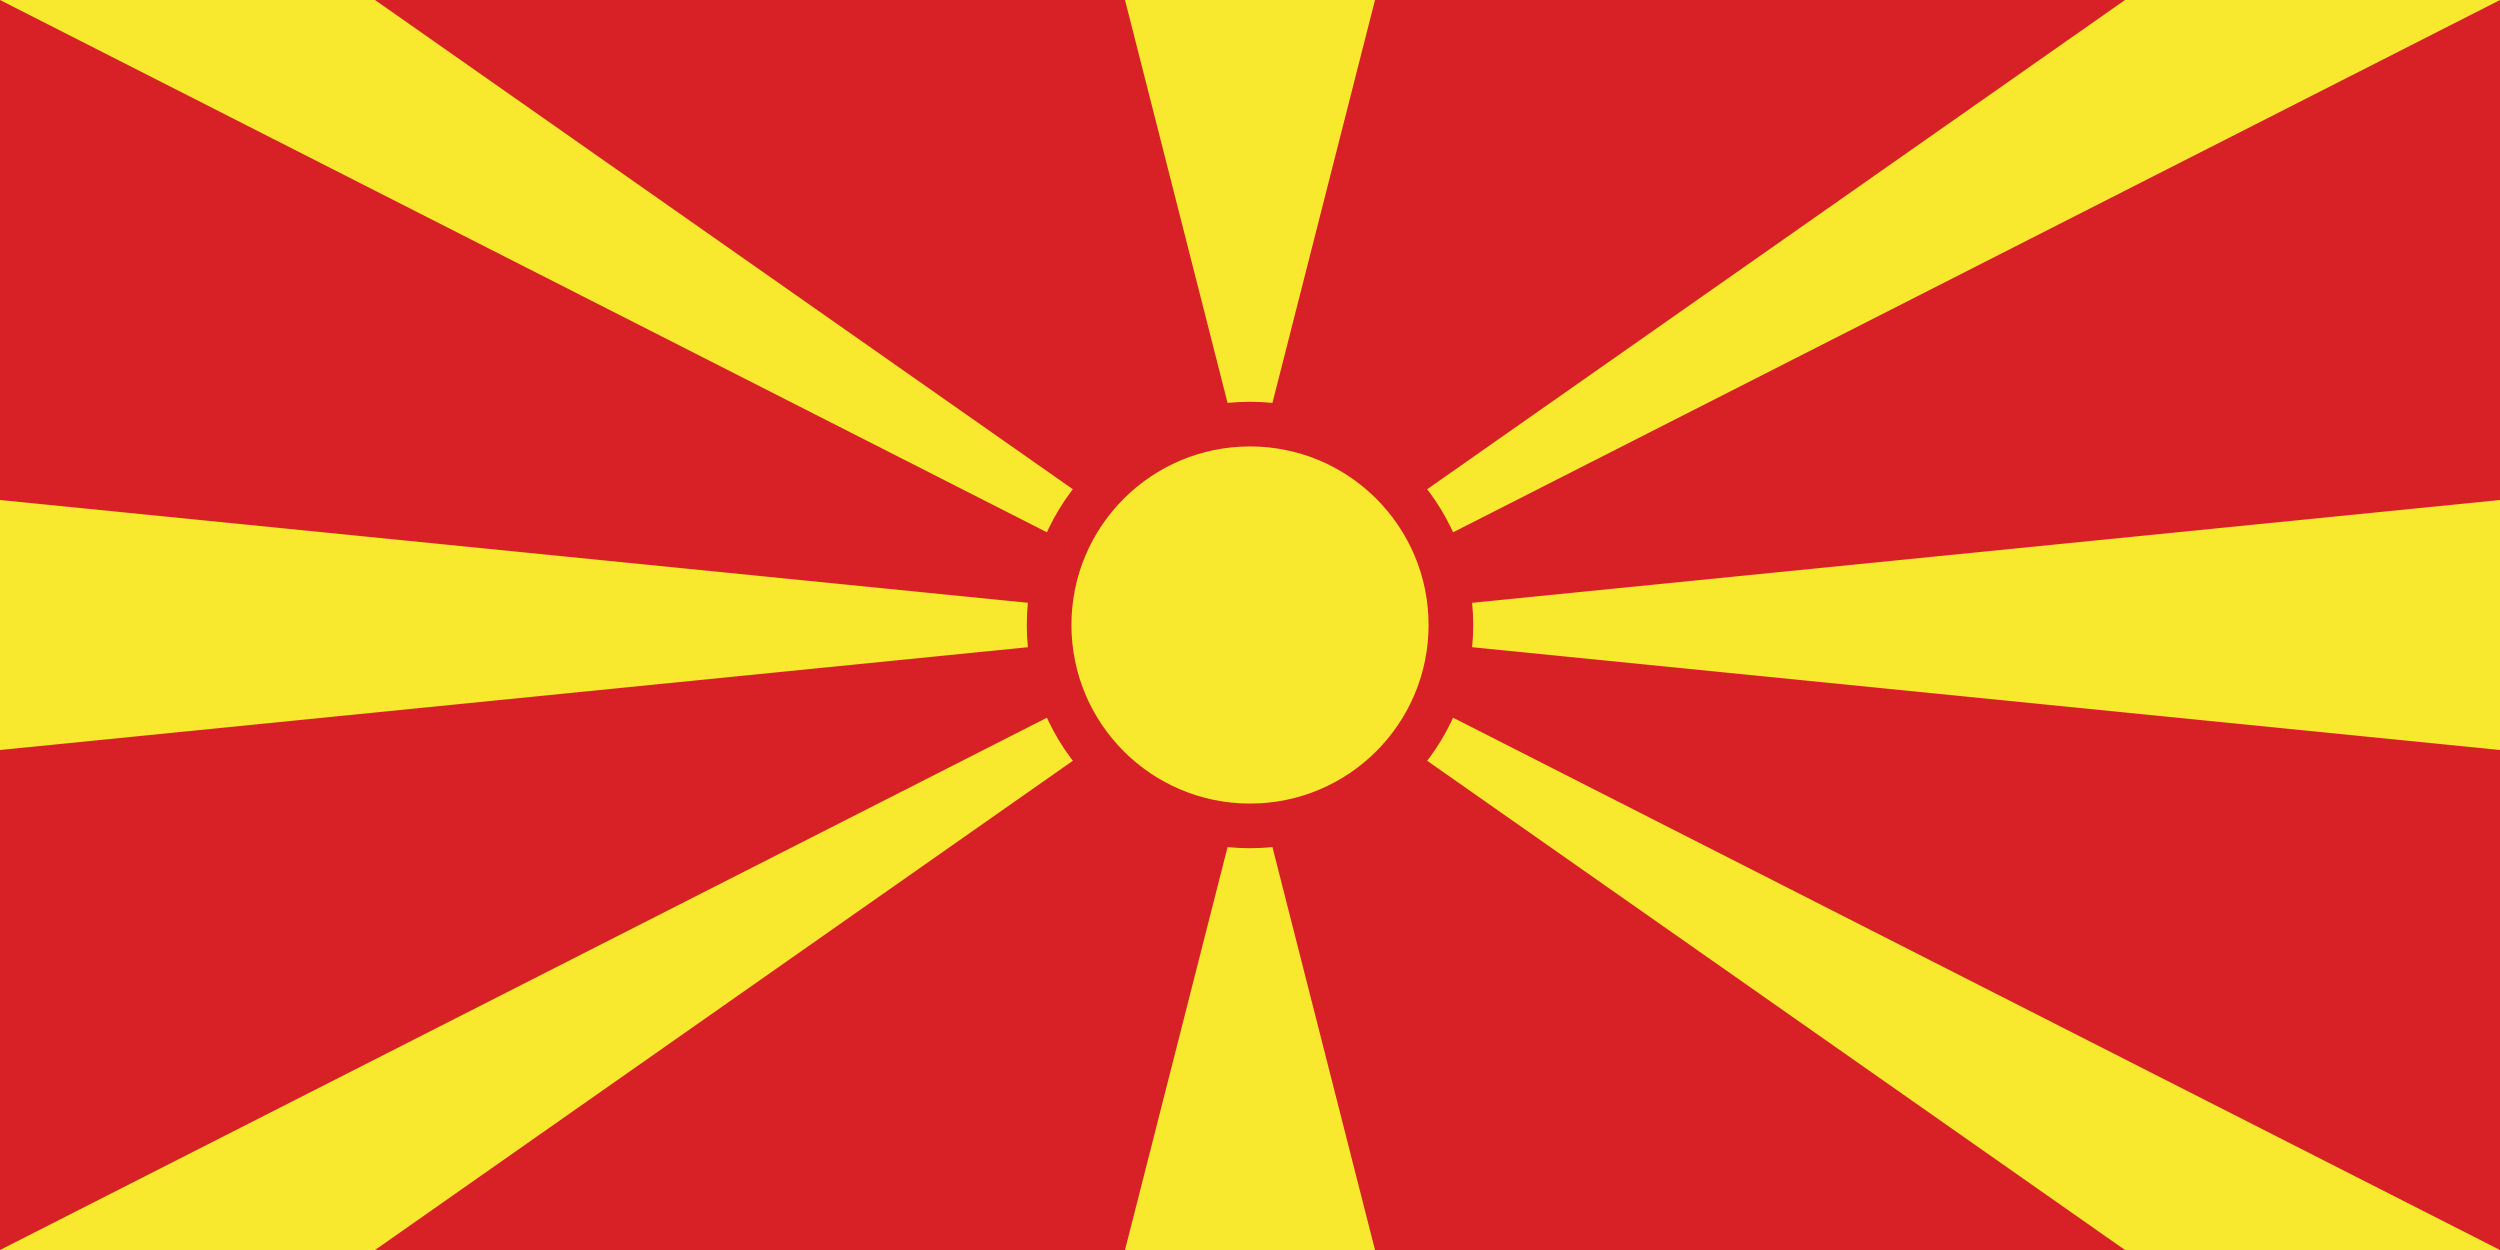
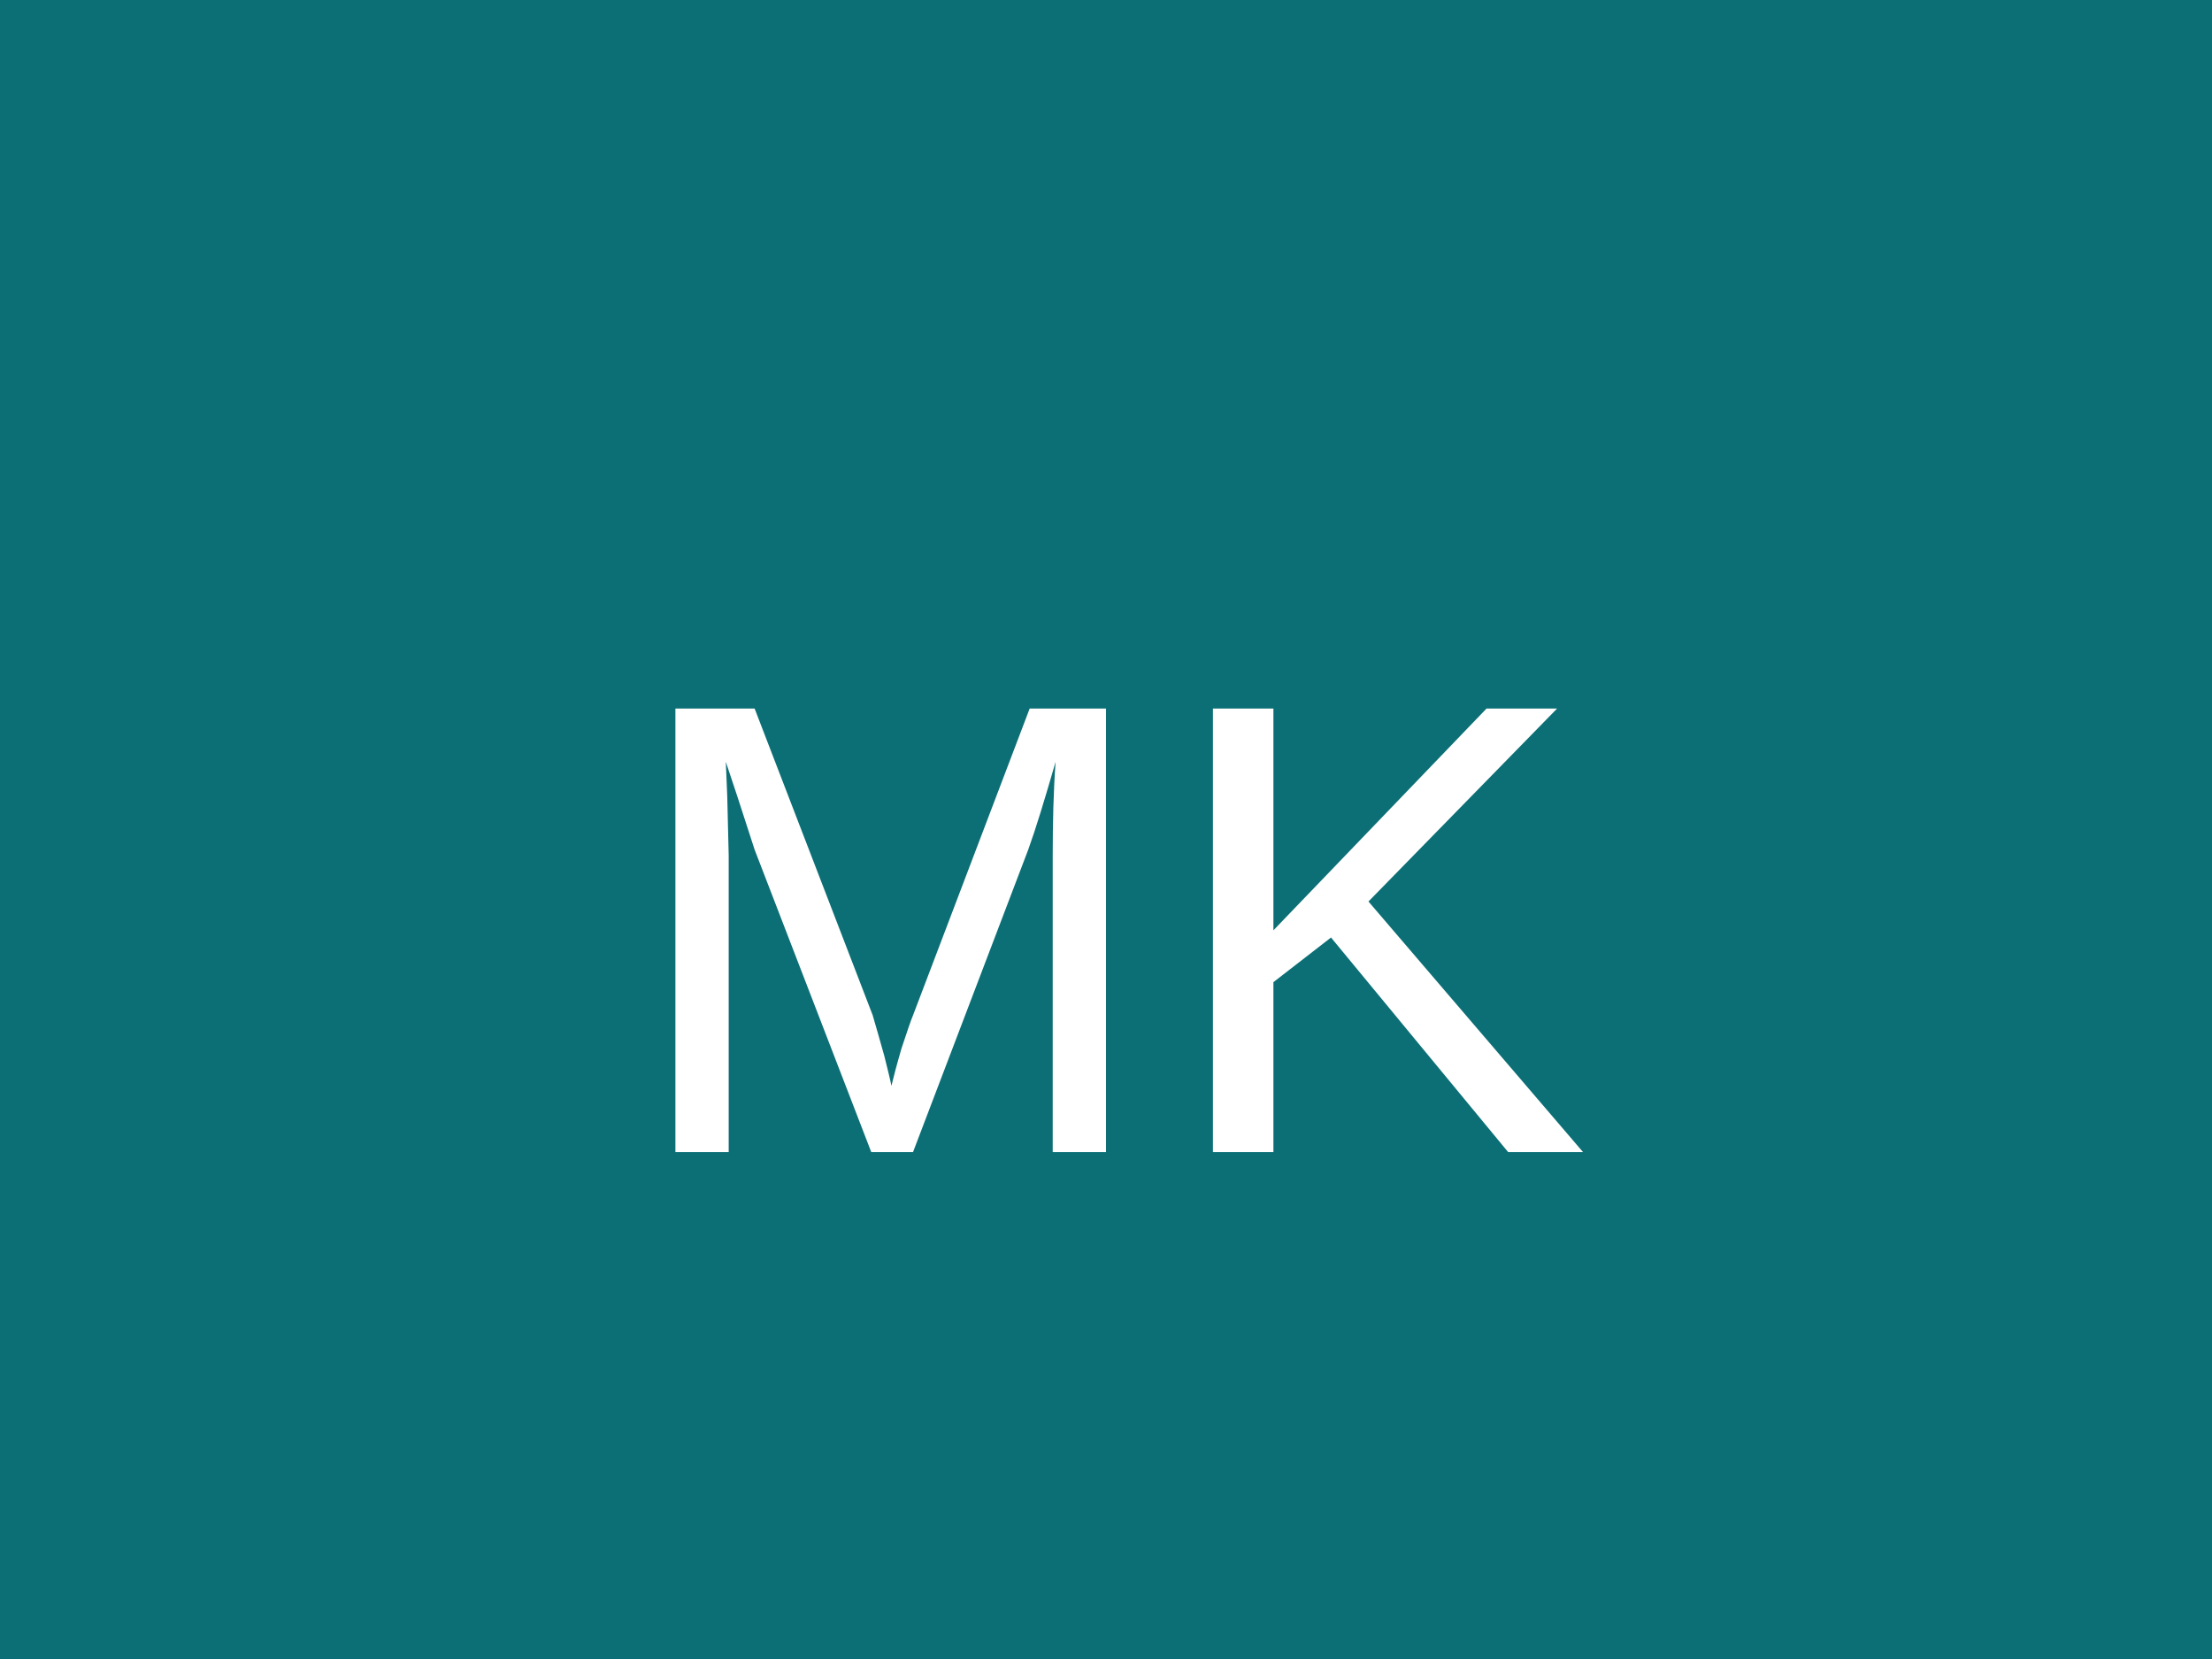
- <svg xmlns="http://www.w3.org/2000/svg" width="1200" height="600" viewBox="-140 -70 280 140" fill="#f8e92e">
-   <path fill="#d82126" d="M-140-70h280V70h-280z" />
-   <path d="M-140 14v-28l280 28v-28zm126-84h28L0-15zM14 70h-28L0 15zM-140-70h42L12.86 7.72zm0 140h42L12.86-7.72zM140-70H98L-12.86 7.72zm0 140H98L-12.86-7.72z" />
-   <circle r="25" fill="#d82126" />
-   <circle r="20" />
+ <svg xmlns="http://www.w3.org/2000/svg" width="24" height="18" viewBox="0 0 24 18">
+   <rect width="24" height="18" fill="#0b6f75" />
+   <text x="12" y="12.5" font-family="Arial,sans-serif" font-size="7" text-anchor="middle" fill="white">MK</text>
</svg>
